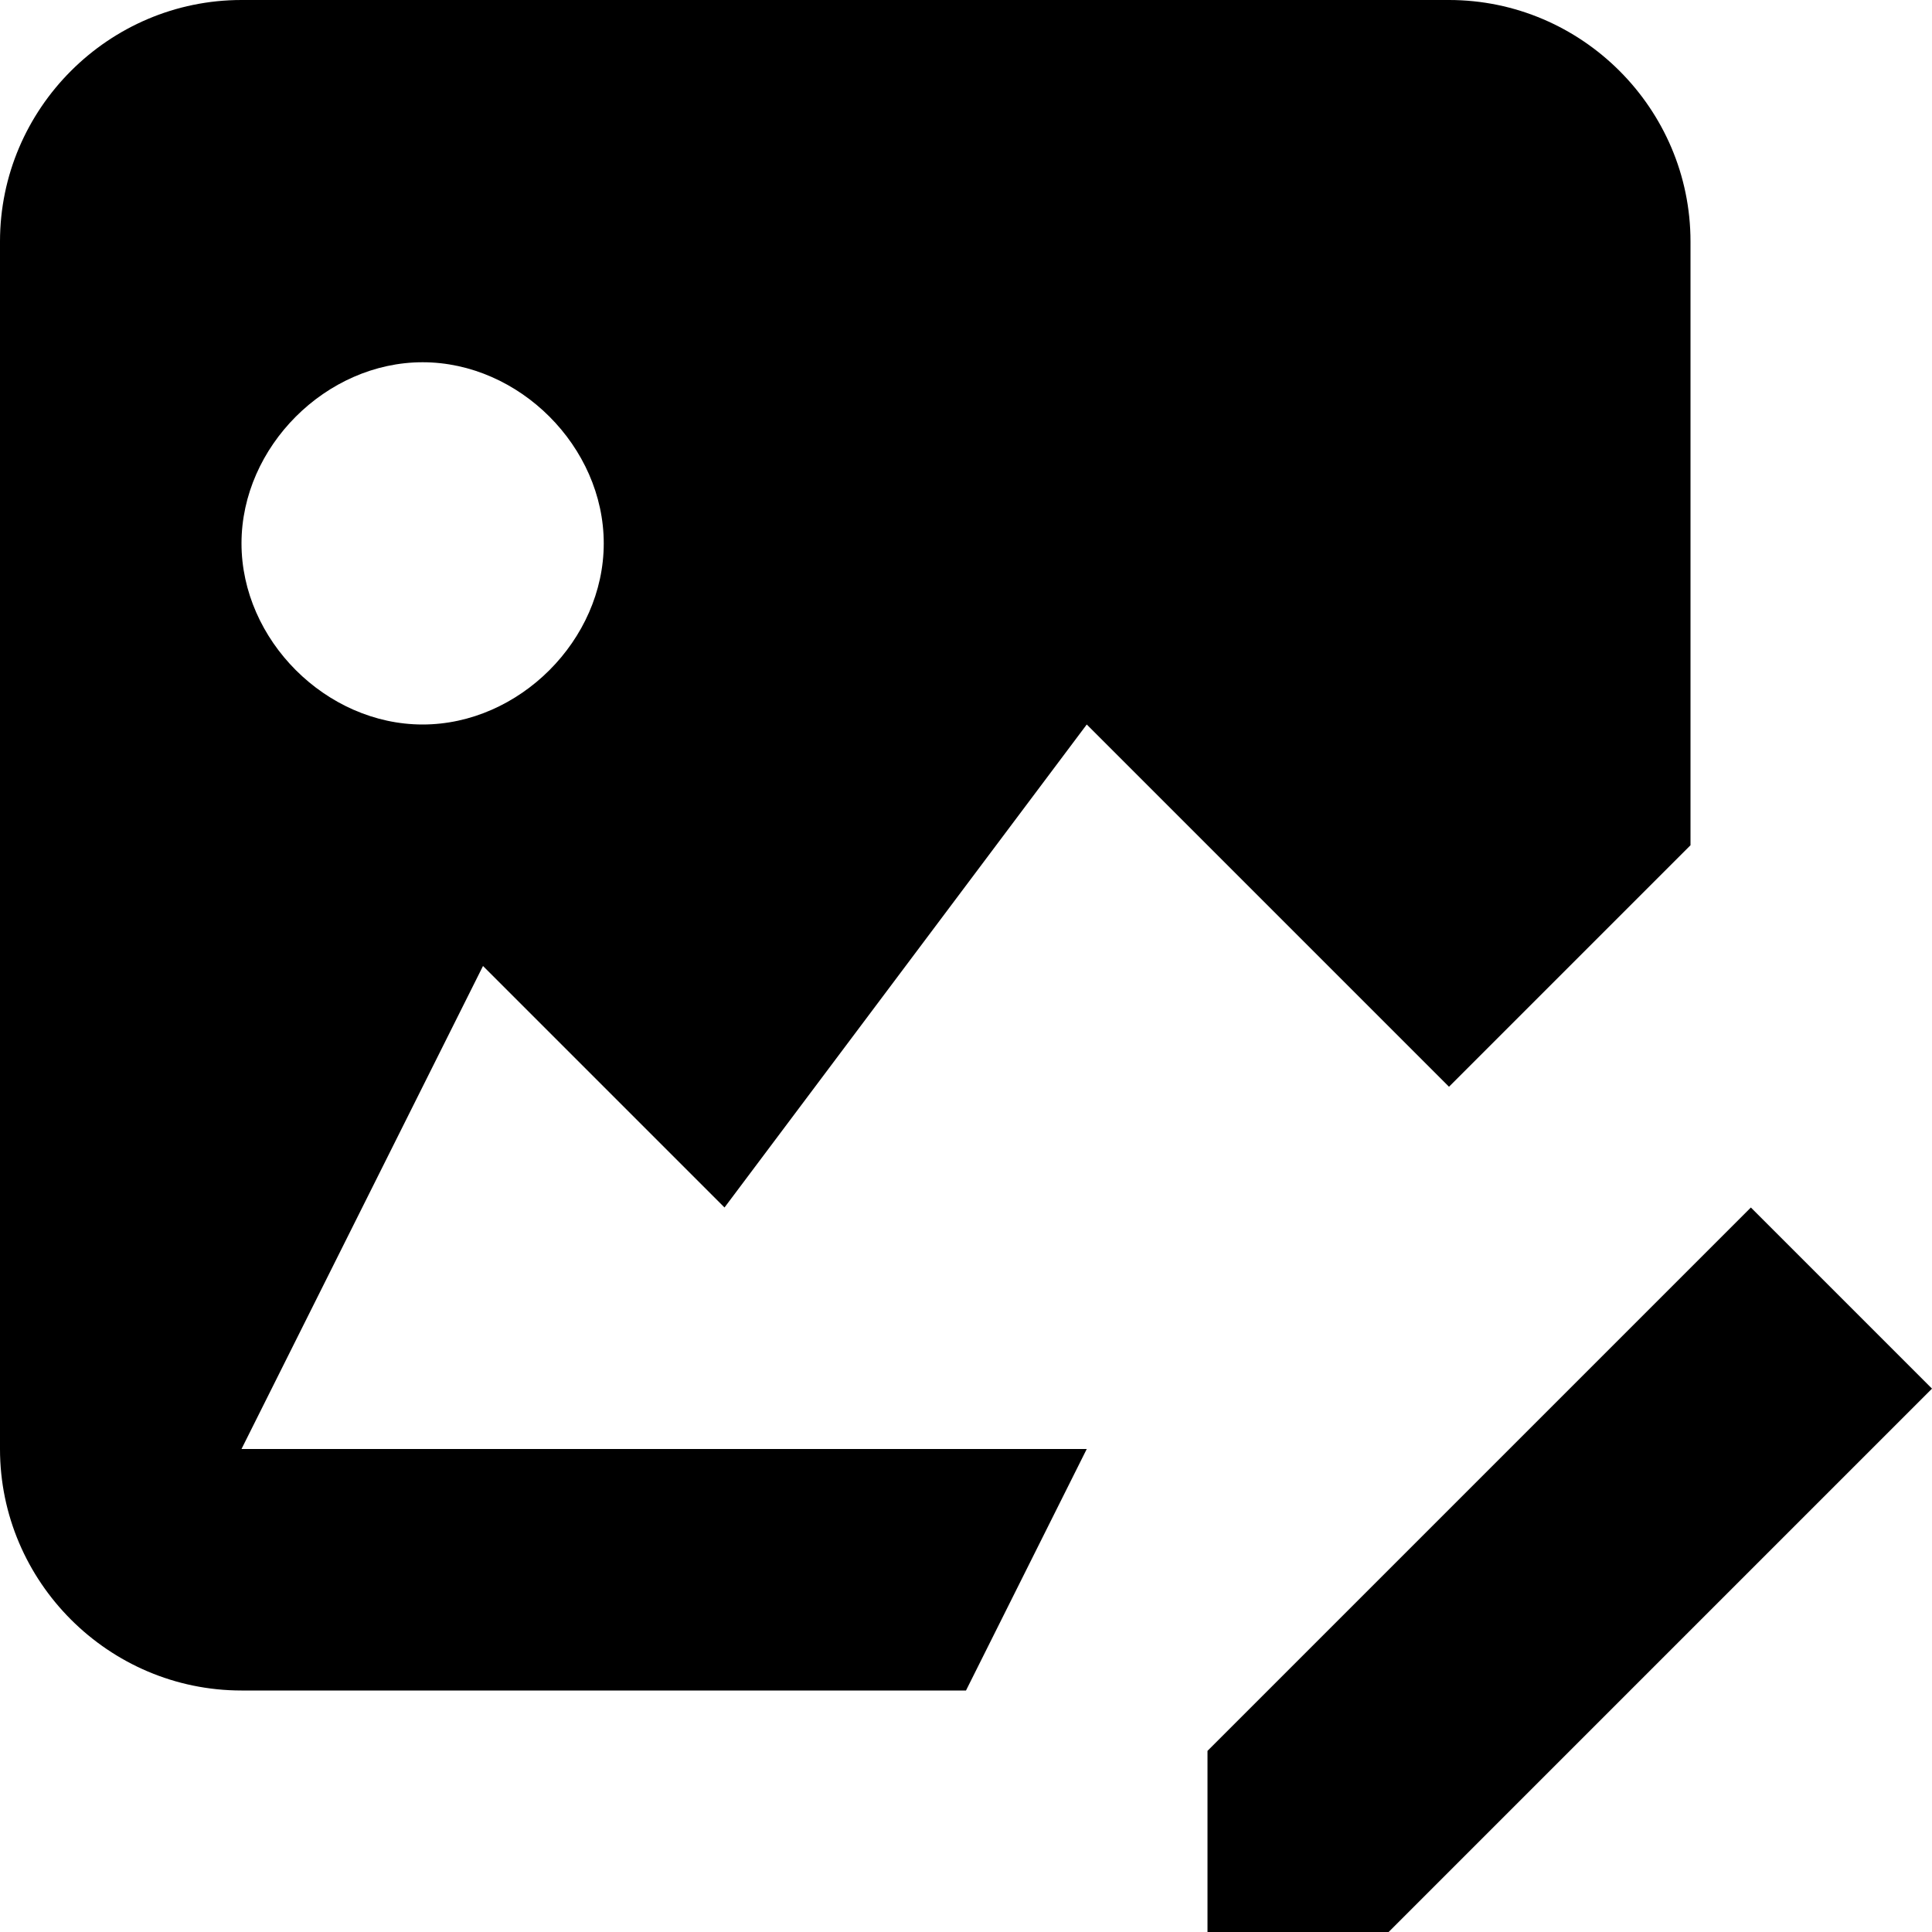
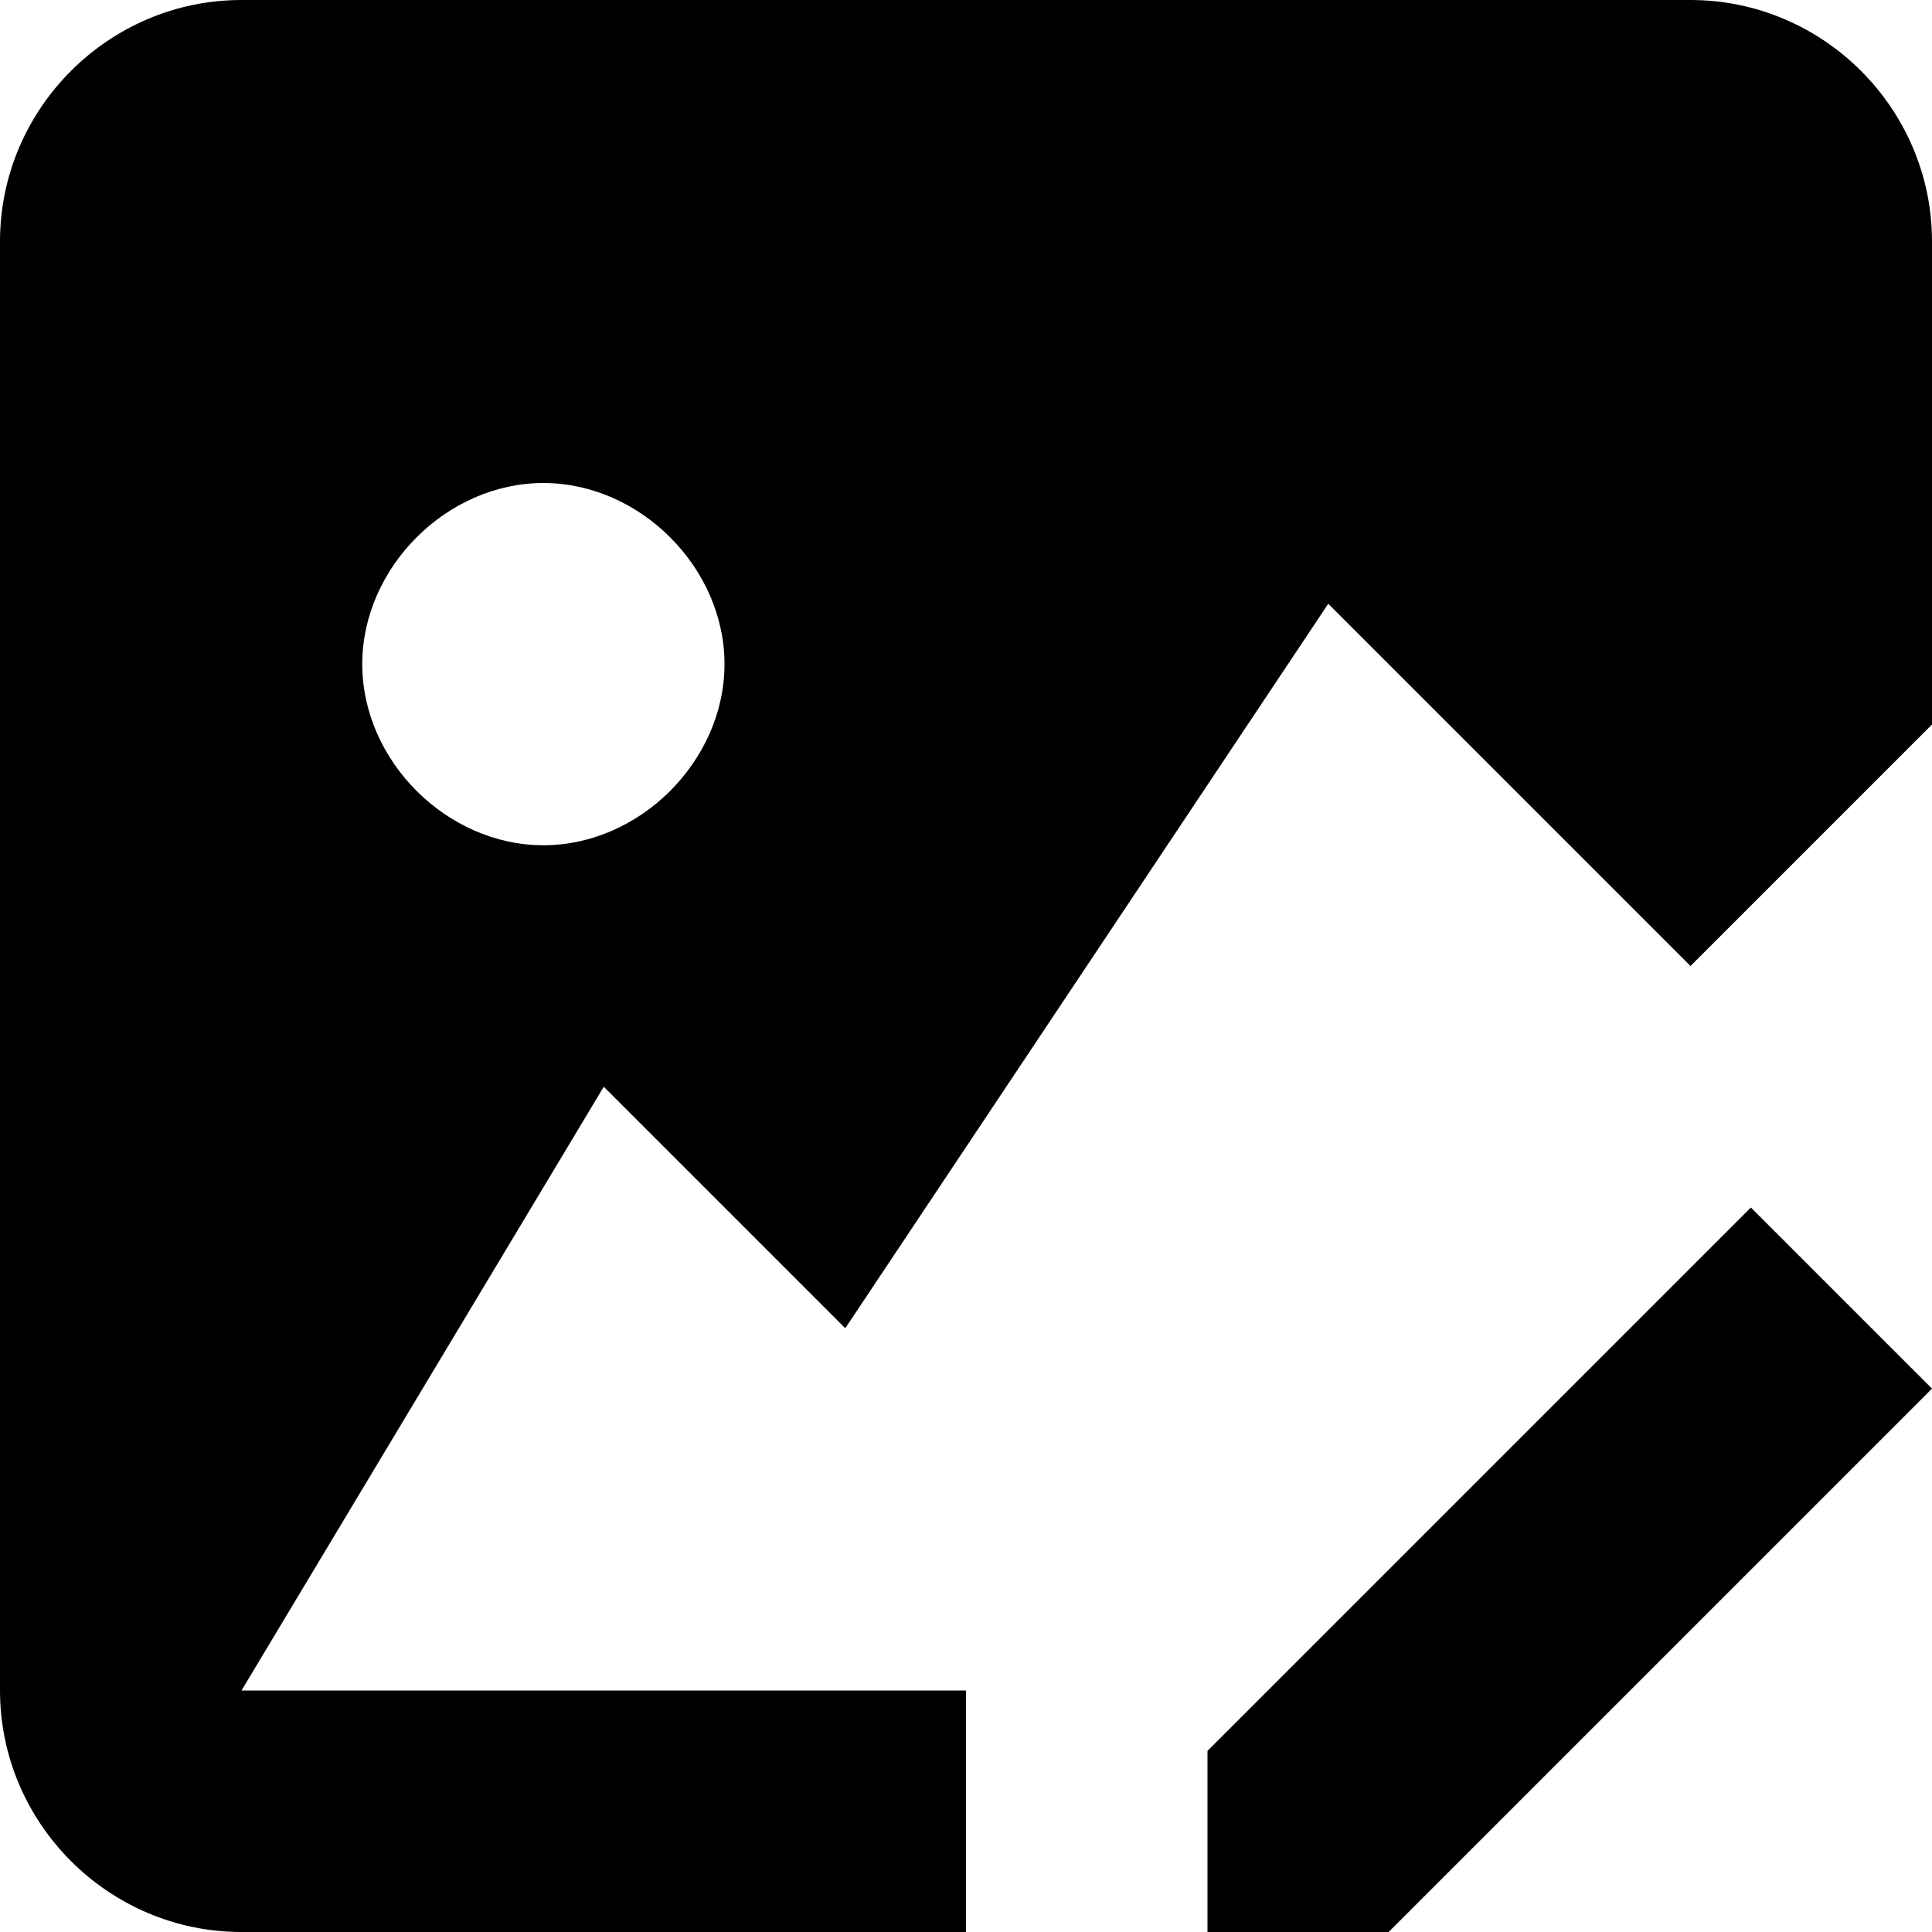
<svg xmlns="http://www.w3.org/2000/svg" version="1.1" id="_x32_" x="0px" y="0px" viewBox="0 0 16 16" style="enable-background:new 0 0 16 16;" xml:space="preserve">
  <style type="text/css">
	.st0{fill-rule:evenodd;clip-rule:evenodd;}
</style>
-   <path id="_x31_" class="st0" d="M11.5,16L10,16l0-1.5l4.5-4.5l1.5,1.5L11.5,16z M9,6l-3,4L4,8l-2,4h7l-1,2H2c-1.1,0-2-0.9-2-2V2  c0-1.1,0.9-2,2-2h10c1.1,0,2,0.9,2,2v5l-2,2L9,6z M3.5,3C2.7,3,2,3.7,2,4.5S2.7,6,3.5,6S5,5.3,5,4.5S4.3,3,3.5,3z" fill="currentColor" />
+   <path id="_x31_" class="st0" d="M14,8l-3-3l-4,6L5,9l-3,5h6v2H2c-1.1,0-2-0.9-2-2V2c0-1.1,0.9-2,2-2h12c1.1,0,2,0.9,2,2v4L14,8z   M4.5,4C3.7,4,3,4.7,3,5.5S3.7,7,4.5,7S6,6.3,6,5.5S5.3,4,4.5,4z M16,11.5L11.5,16H10v-1.5l4.5-4.5L16,11.5z" fill="currentColor" />
</svg>
